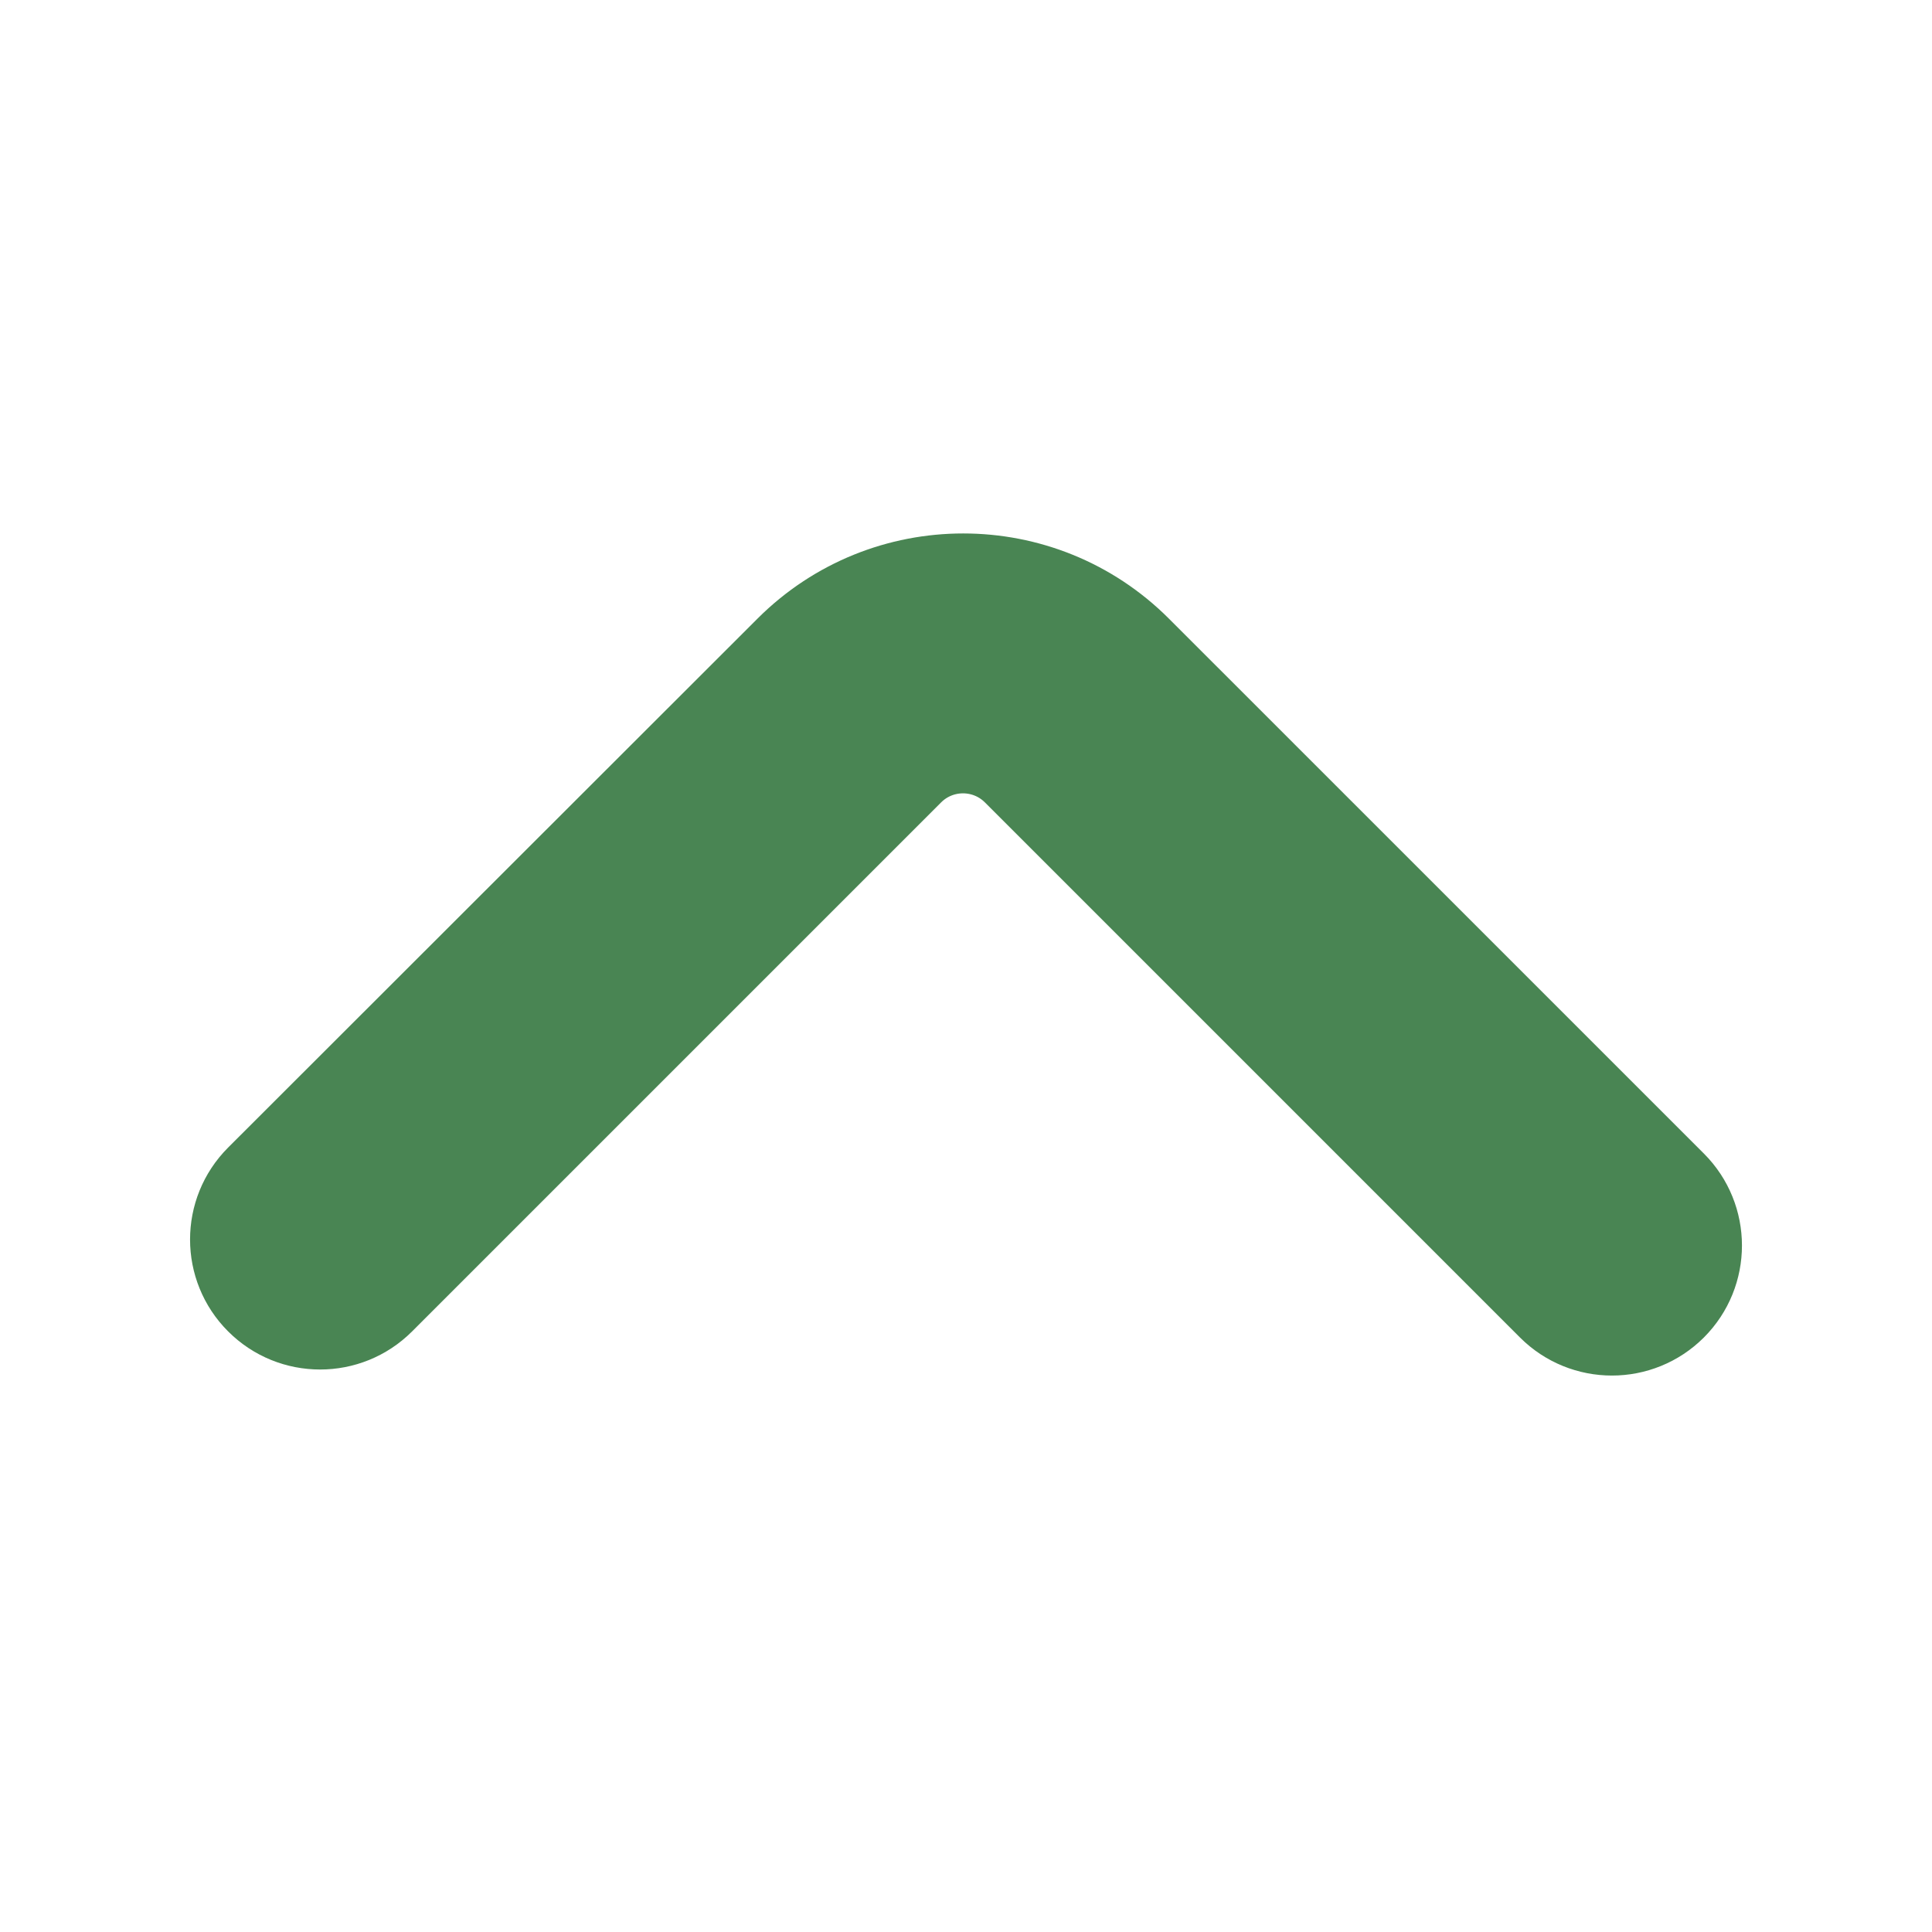
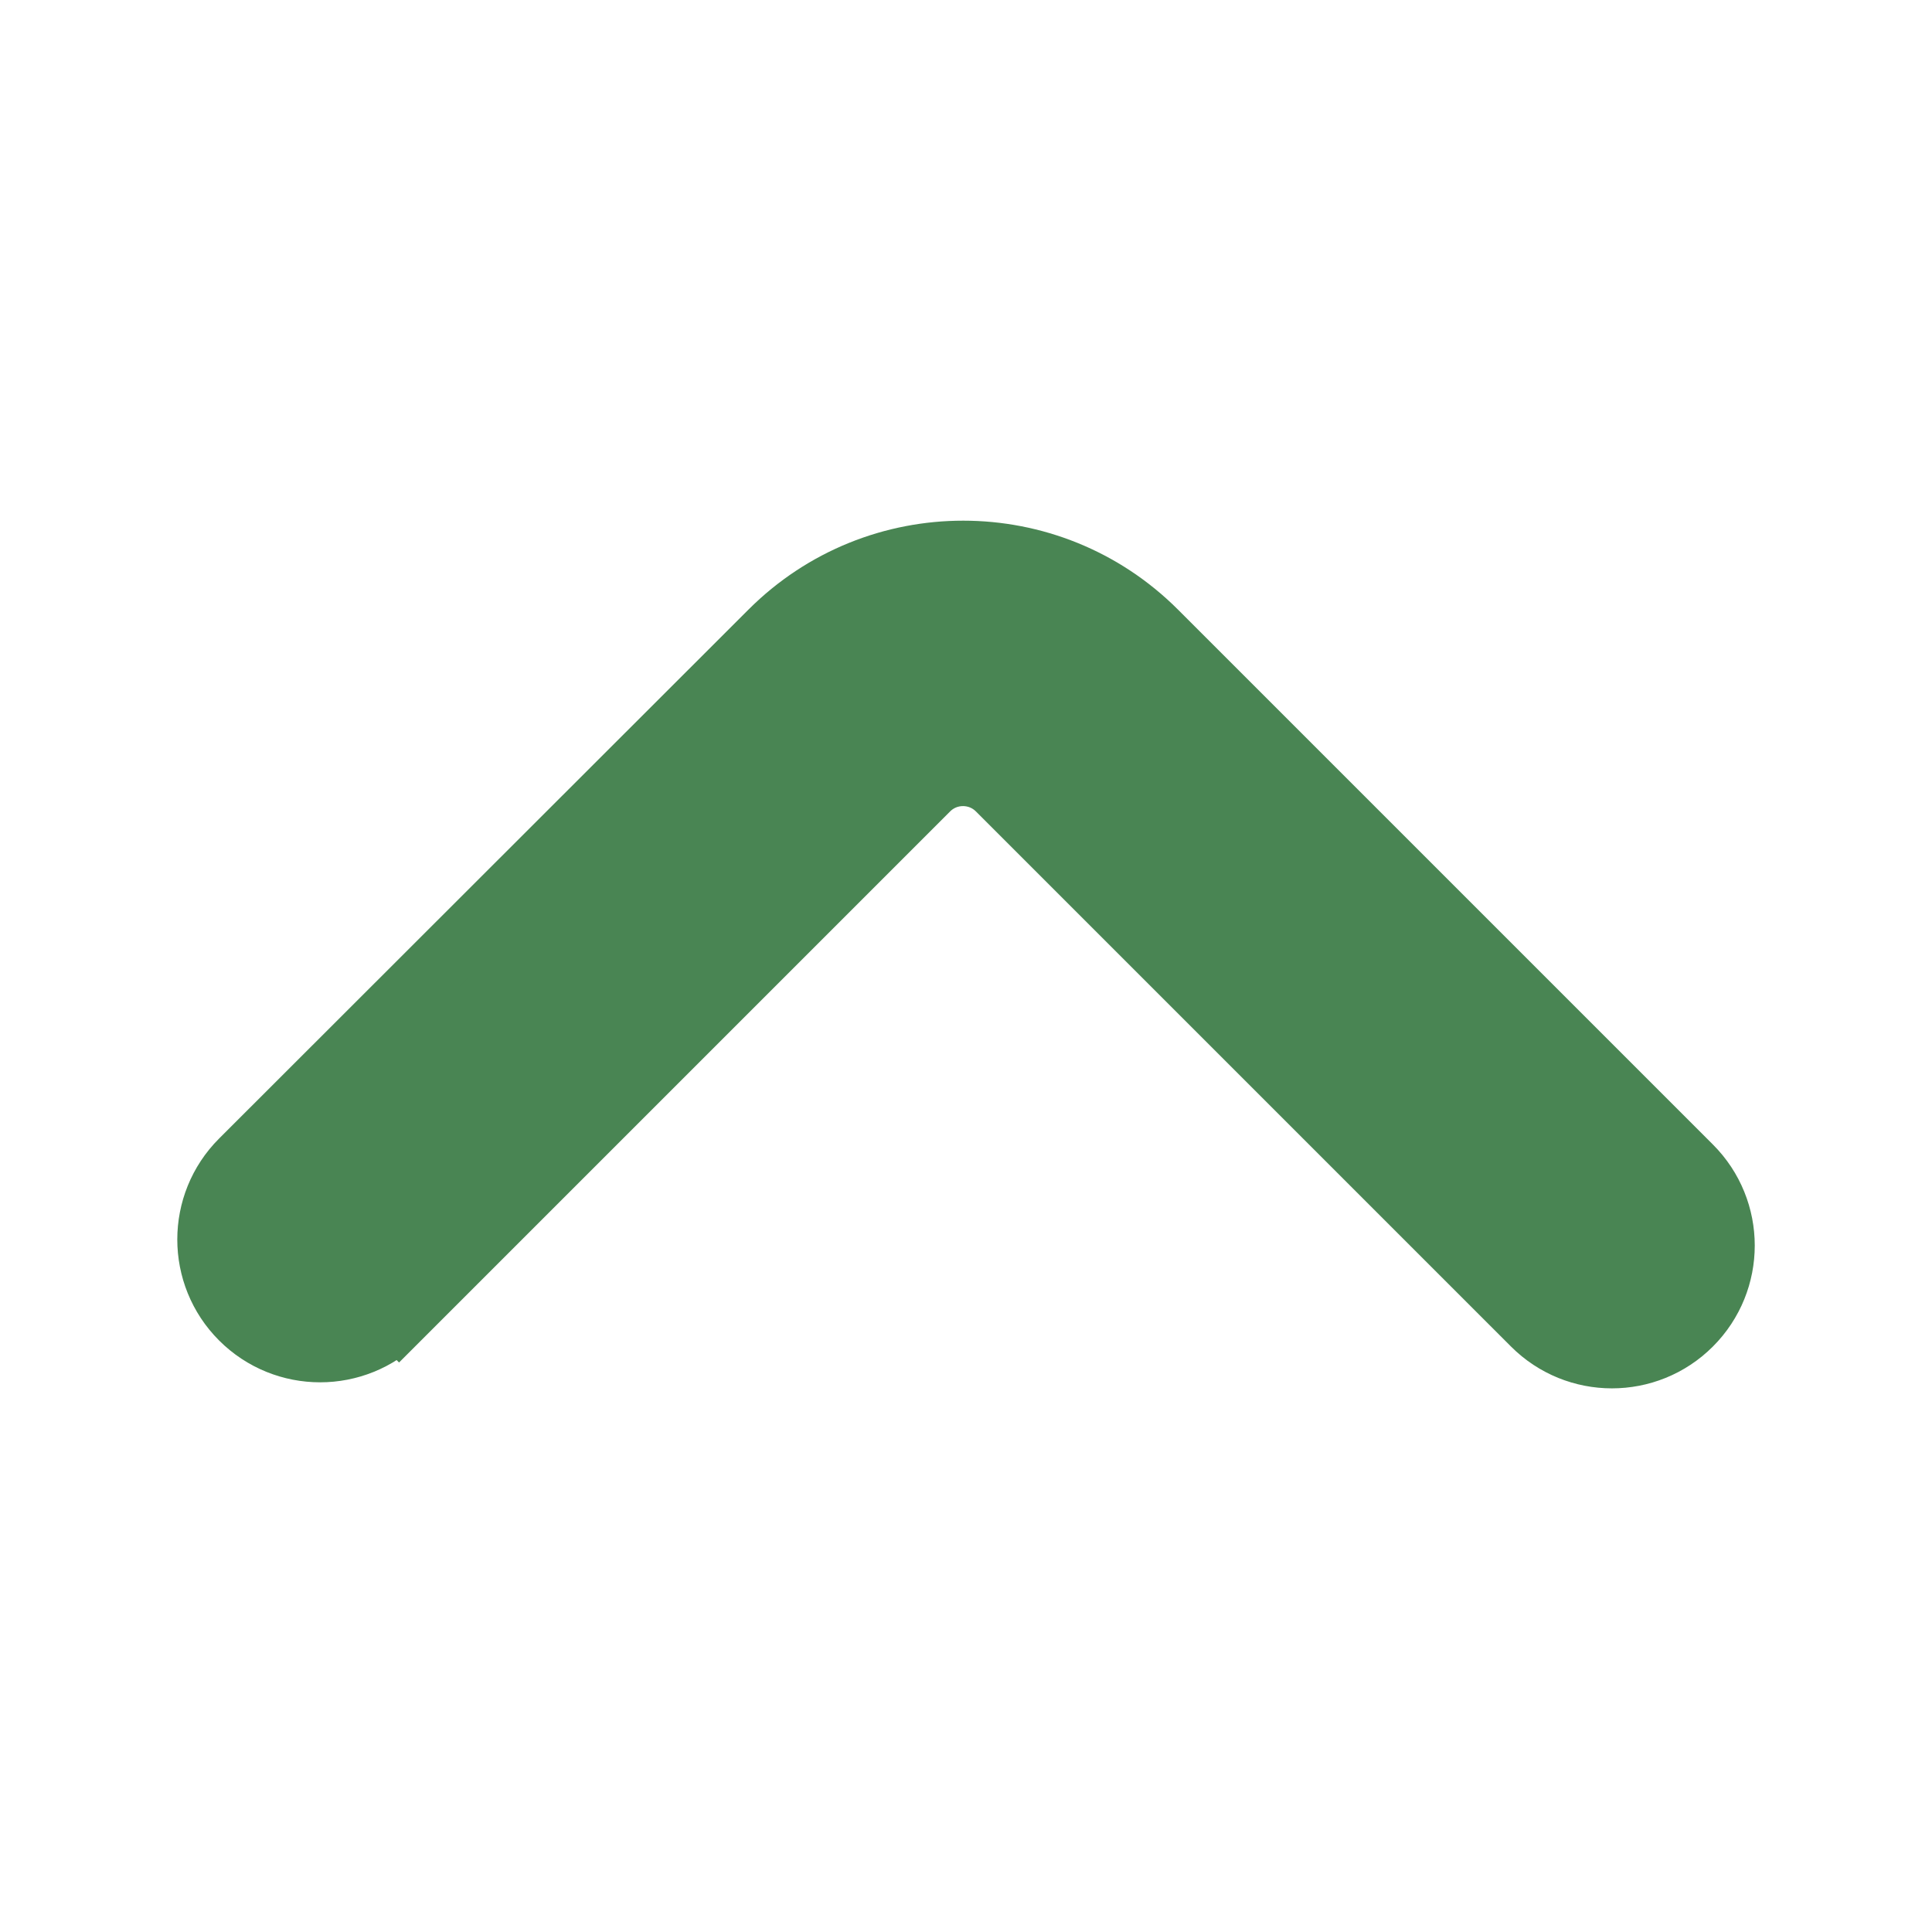
- <svg xmlns="http://www.w3.org/2000/svg" width="39" height="39" viewBox="0 0 39 39" fill="none">
-   <path d="M4.959 23.518L4.959 23.518C4.129 24.348 4.129 25.694 4.959 26.523C5.789 27.353 7.135 27.353 7.965 26.523L18.644 15.844C19.083 15.405 19.796 15.405 20.235 15.844L31.036 26.645C31.866 27.475 33.212 27.475 34.042 26.645C34.871 25.815 34.871 24.47 34.042 23.64L23.244 12.843C21.146 10.744 17.744 10.744 15.645 12.841L4.959 23.518Z" fill="#498553" stroke="#498553" />
+ <svg xmlns="http://www.w3.org/2000/svg" width="31" height="31" viewBox="0 0 31 31" fill="none">
+   <path d="M3.87 18.621L3.869 18.622C3.17 19.321 3.17 20.456 3.869 21.155C4.569 21.855 5.704 21.855 6.403 21.155L6.05 20.802L6.403 21.155L14.892 12.666C15.201 12.357 15.703 12.357 16.012 12.666L24.598 21.252C25.297 21.952 26.432 21.952 27.131 21.252C27.831 20.552 27.831 19.418 27.131 18.718L18.549 10.136C16.841 8.428 14.072 8.427 12.363 10.135L3.87 18.621Z" fill="#498553" stroke="#498553" />
</svg>
